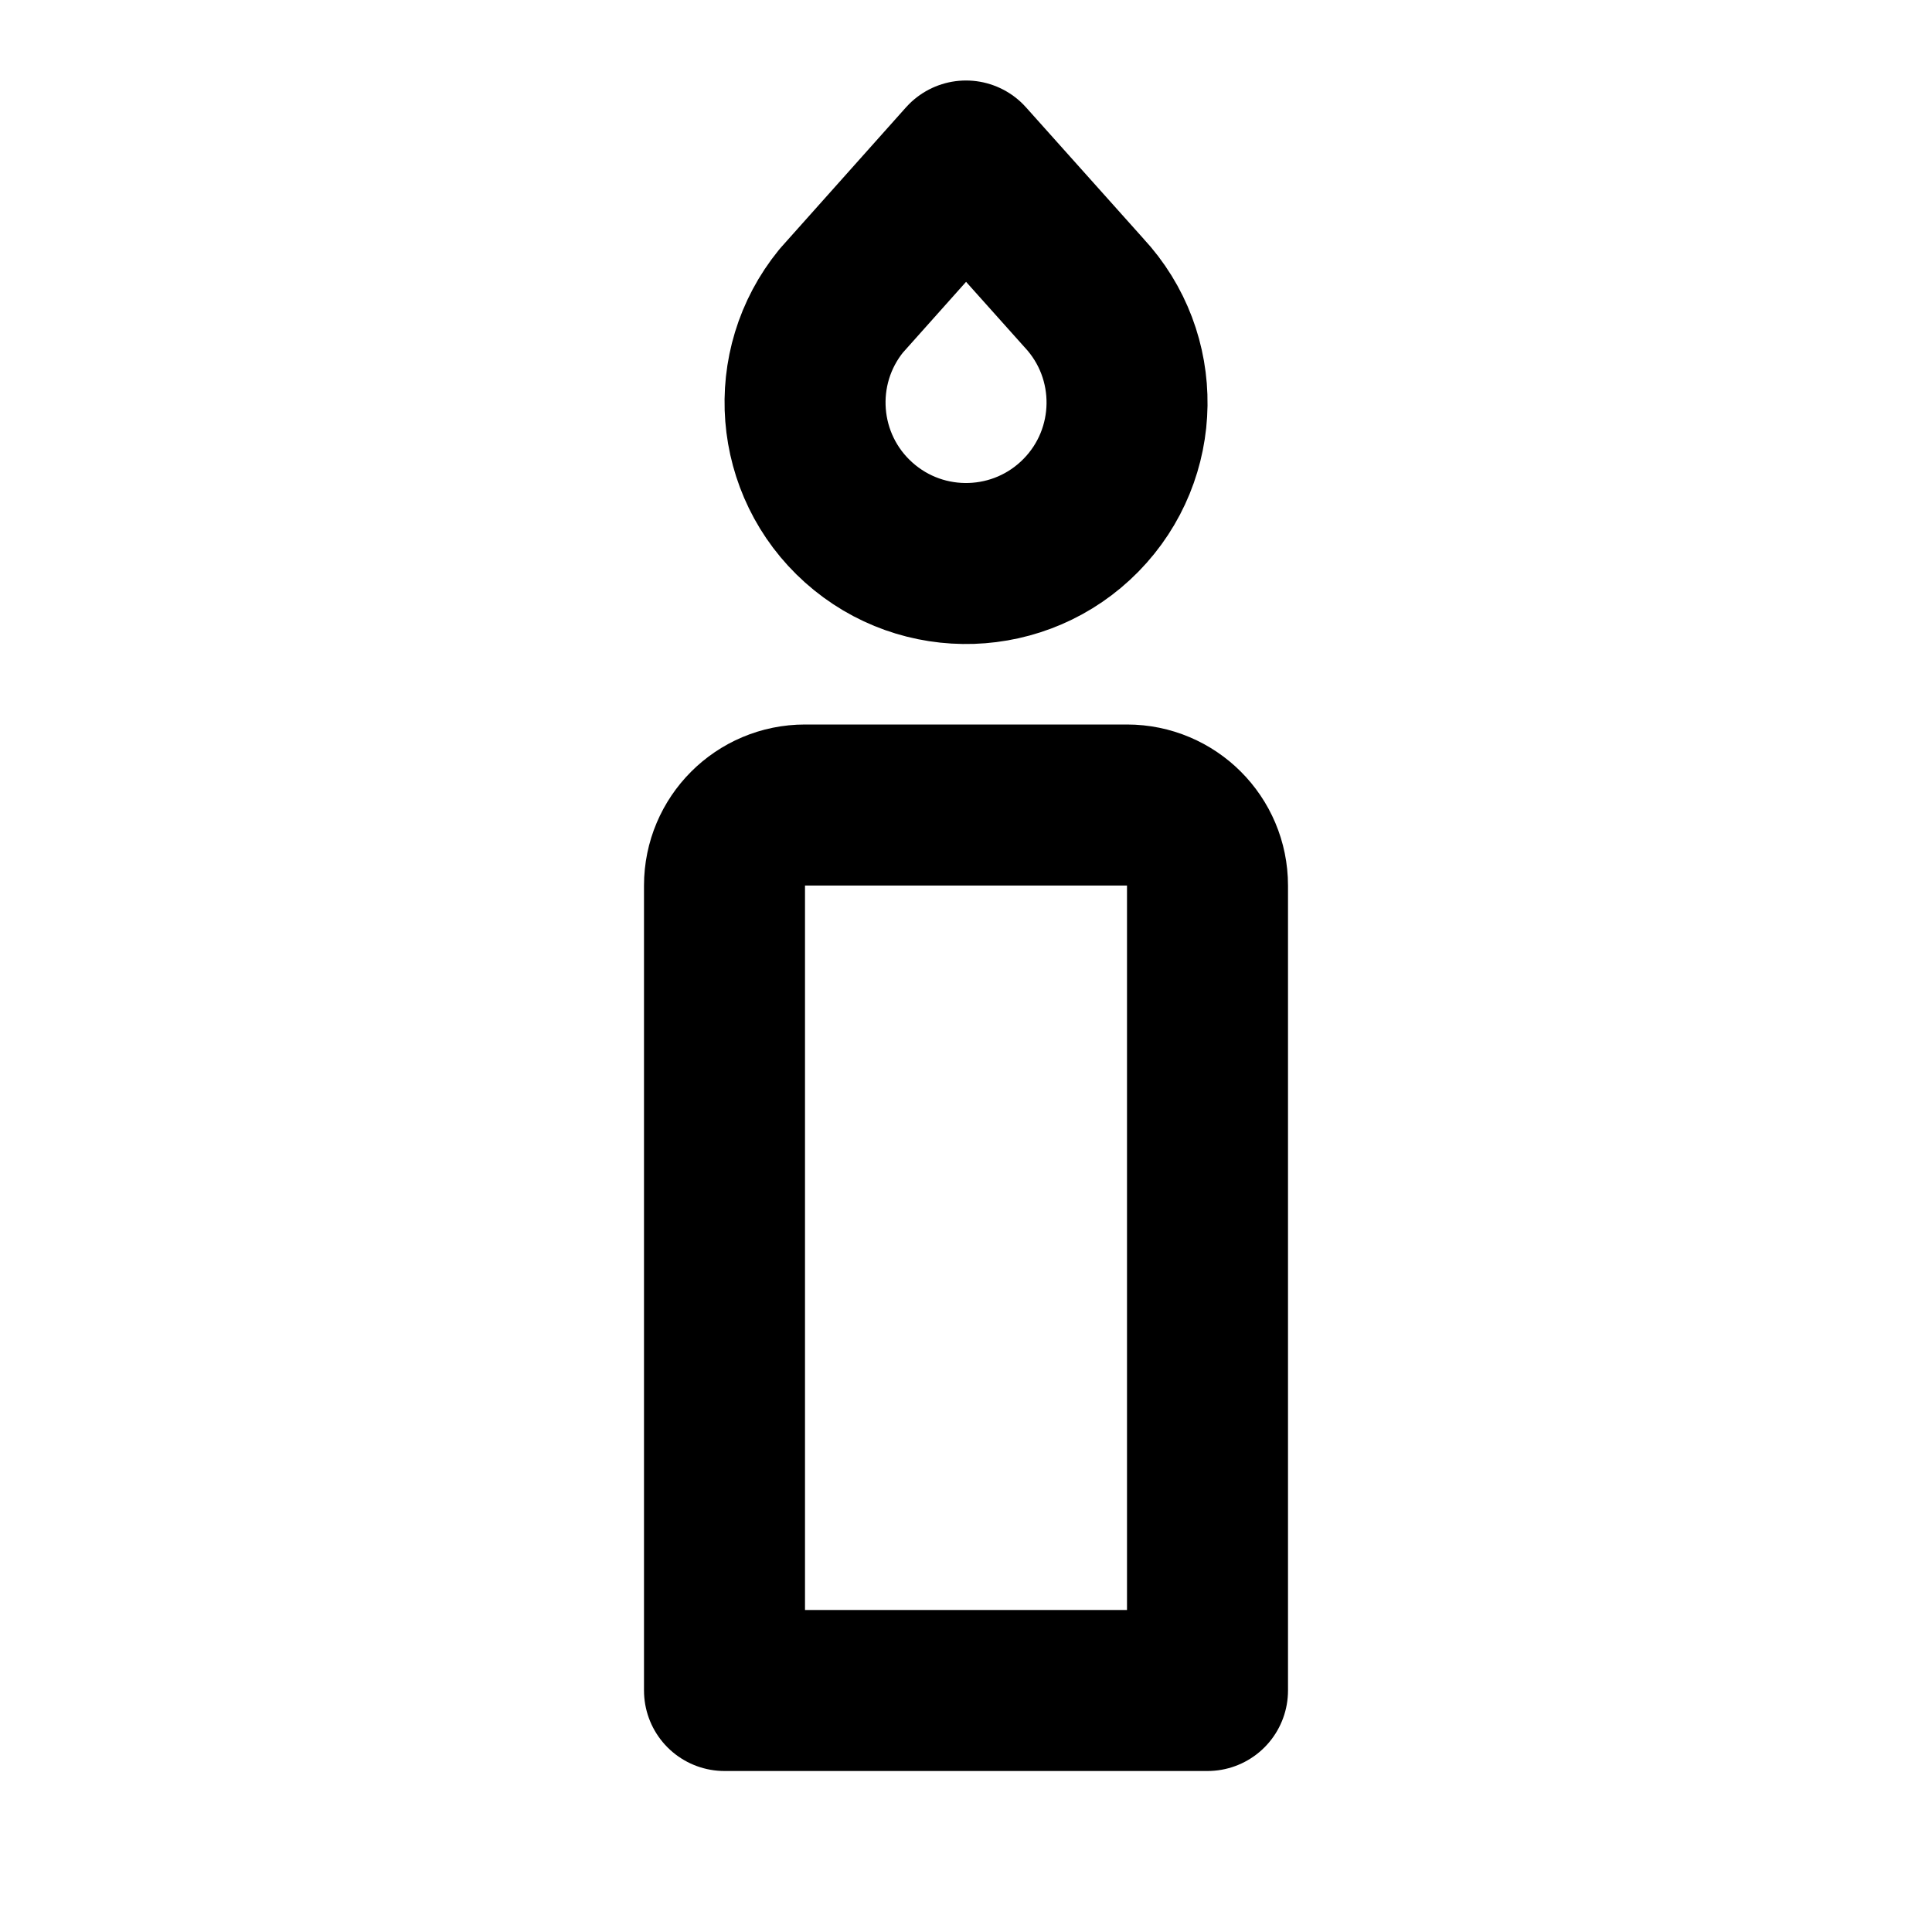
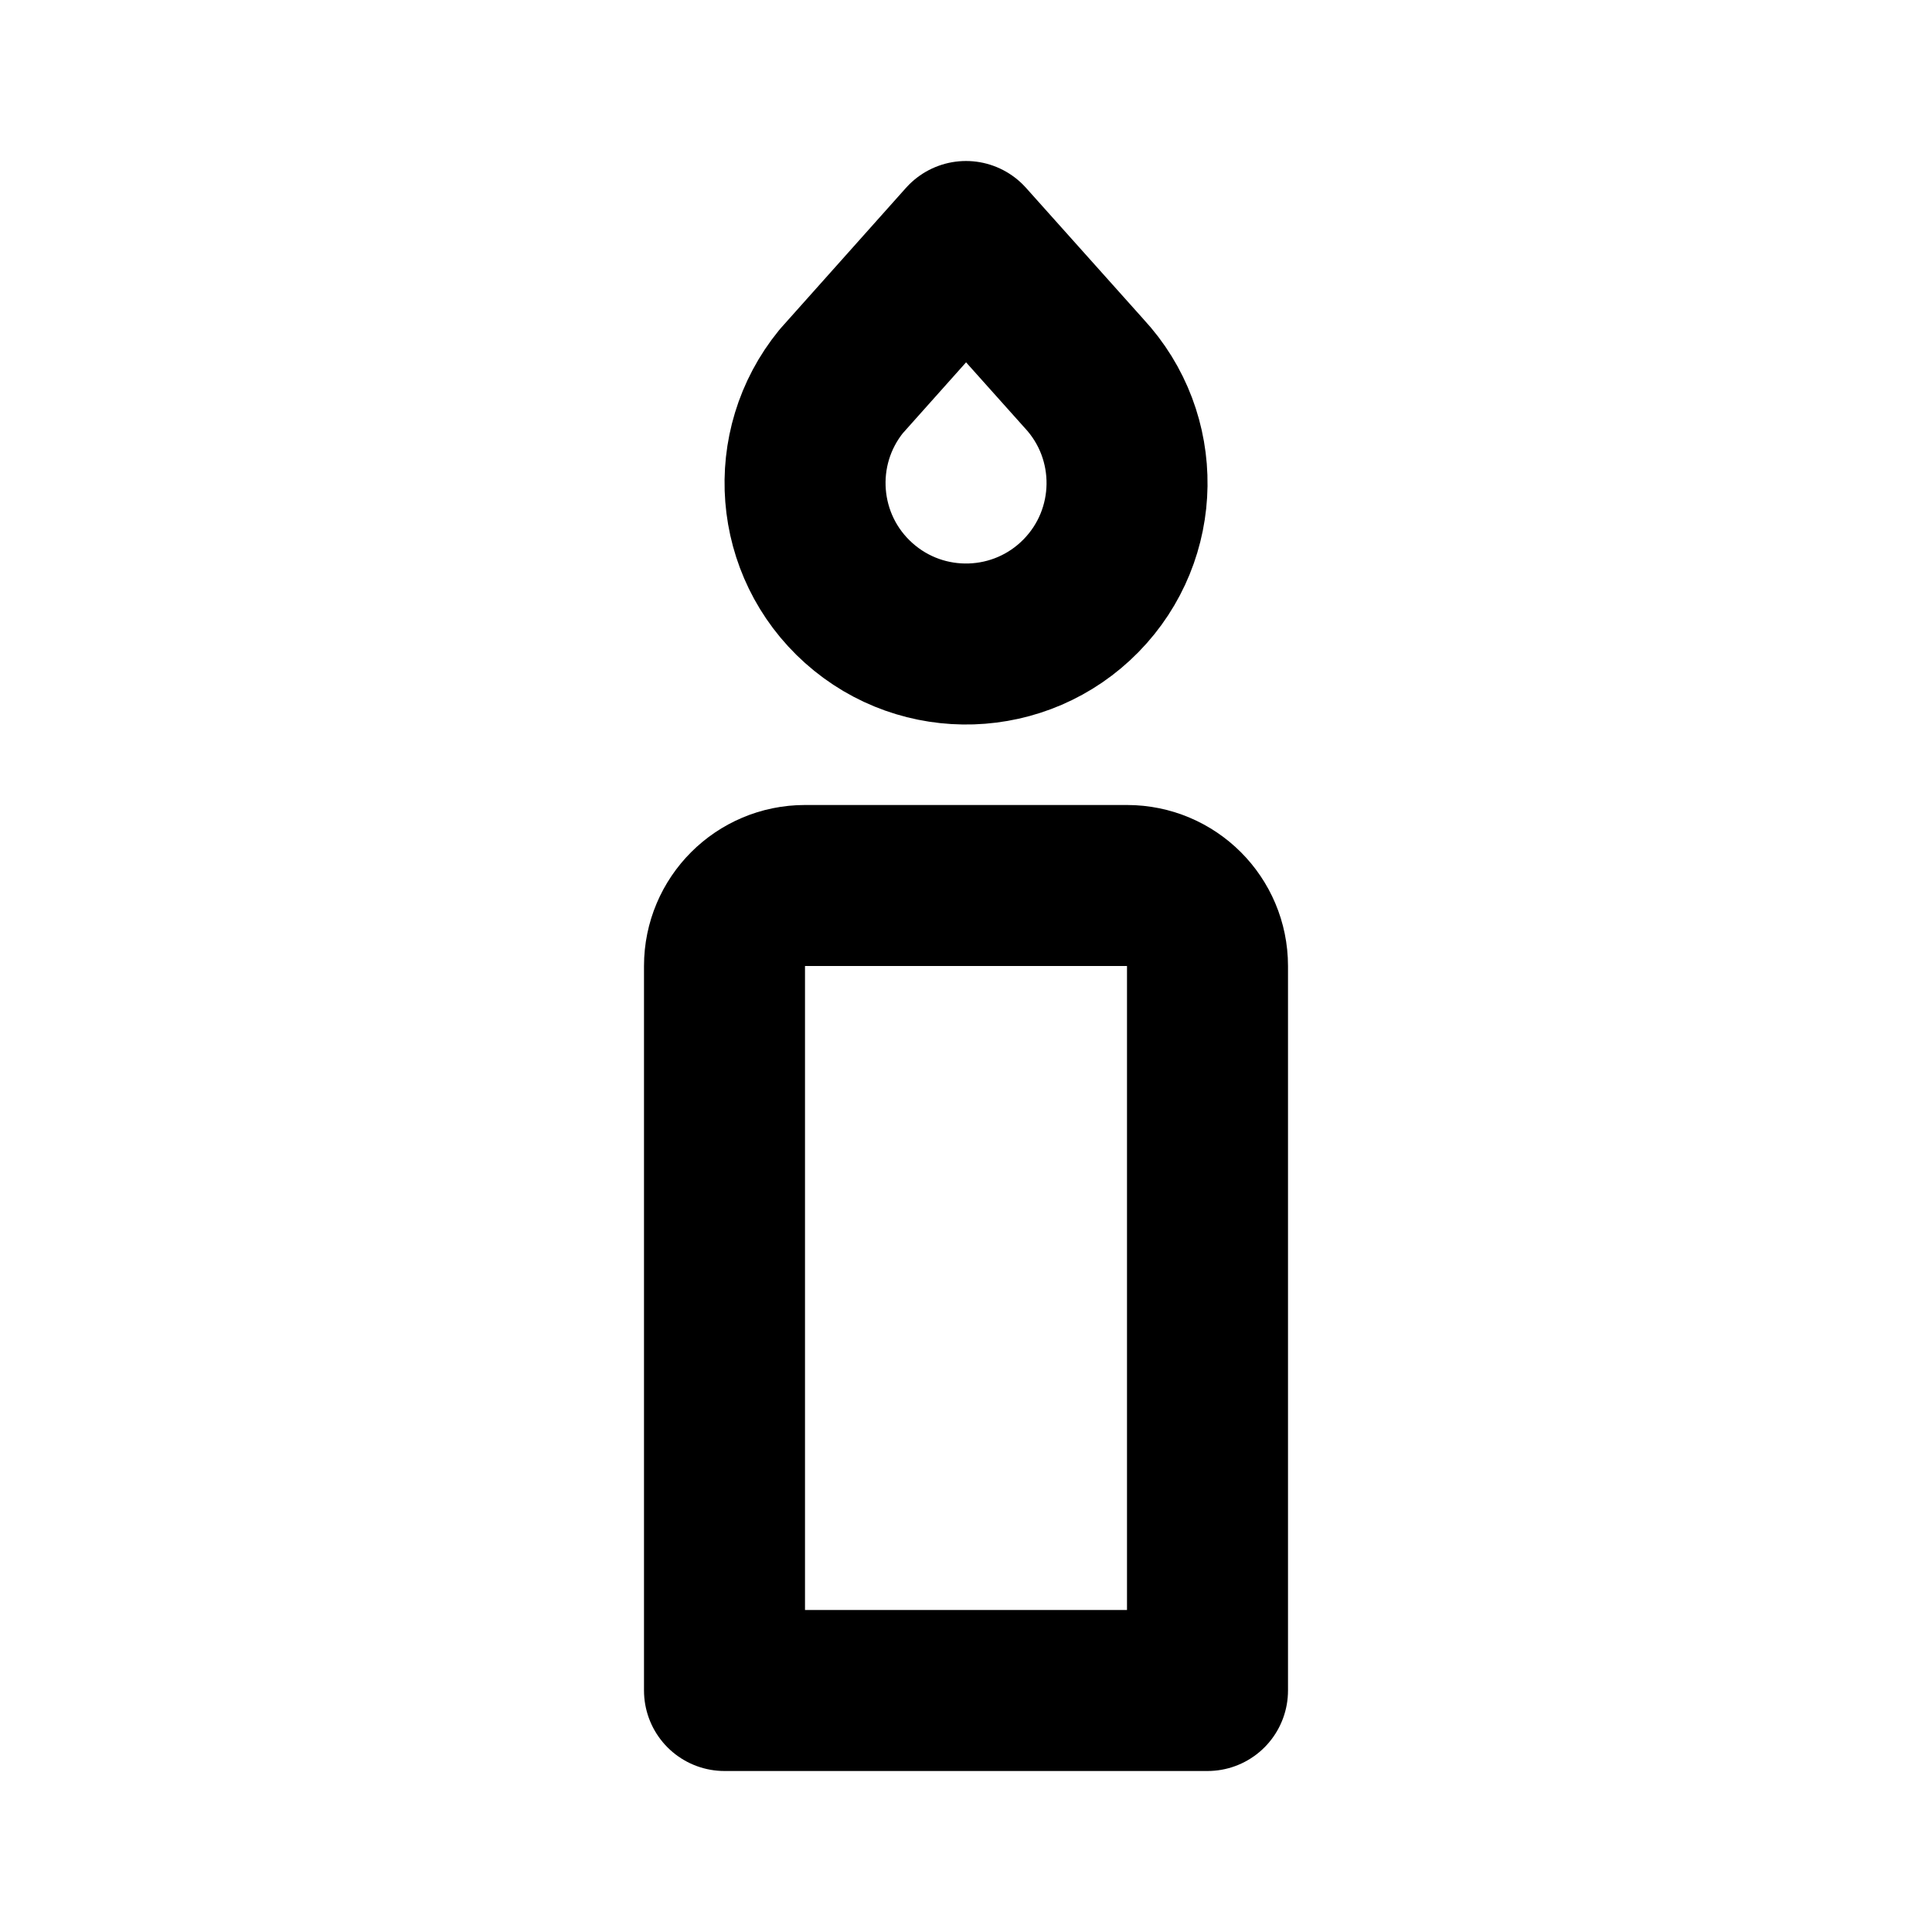
<svg xmlns="http://www.w3.org/2000/svg" width="24" height="24" viewBox="0 0 24 24" fill="none" stroke="currentColor" stroke-width="2" stroke-linecap="round" stroke-linejoin="round">
  <path stroke="none" d="M0 0h24v24H0z" fill="none" />
-   <path d="M9 21h6v-10a1 1 0 0 0 -1 -1h-4a1 1 0 0 0 -1 1z" />
-   <path d="M12 2l1.465 1.638a2 2 0 1 1 -3.015 .099z" />
+   <path d="M9 21h6v-9a1 1 0 0 0 -1 -1h-4a1 1 0 0 0 -1 1v9z" />
+   <path d="M12 3l1.465 1.638a2 2 0 1 1 -3.015 .099l1.55 -1.737z" />
</svg>
